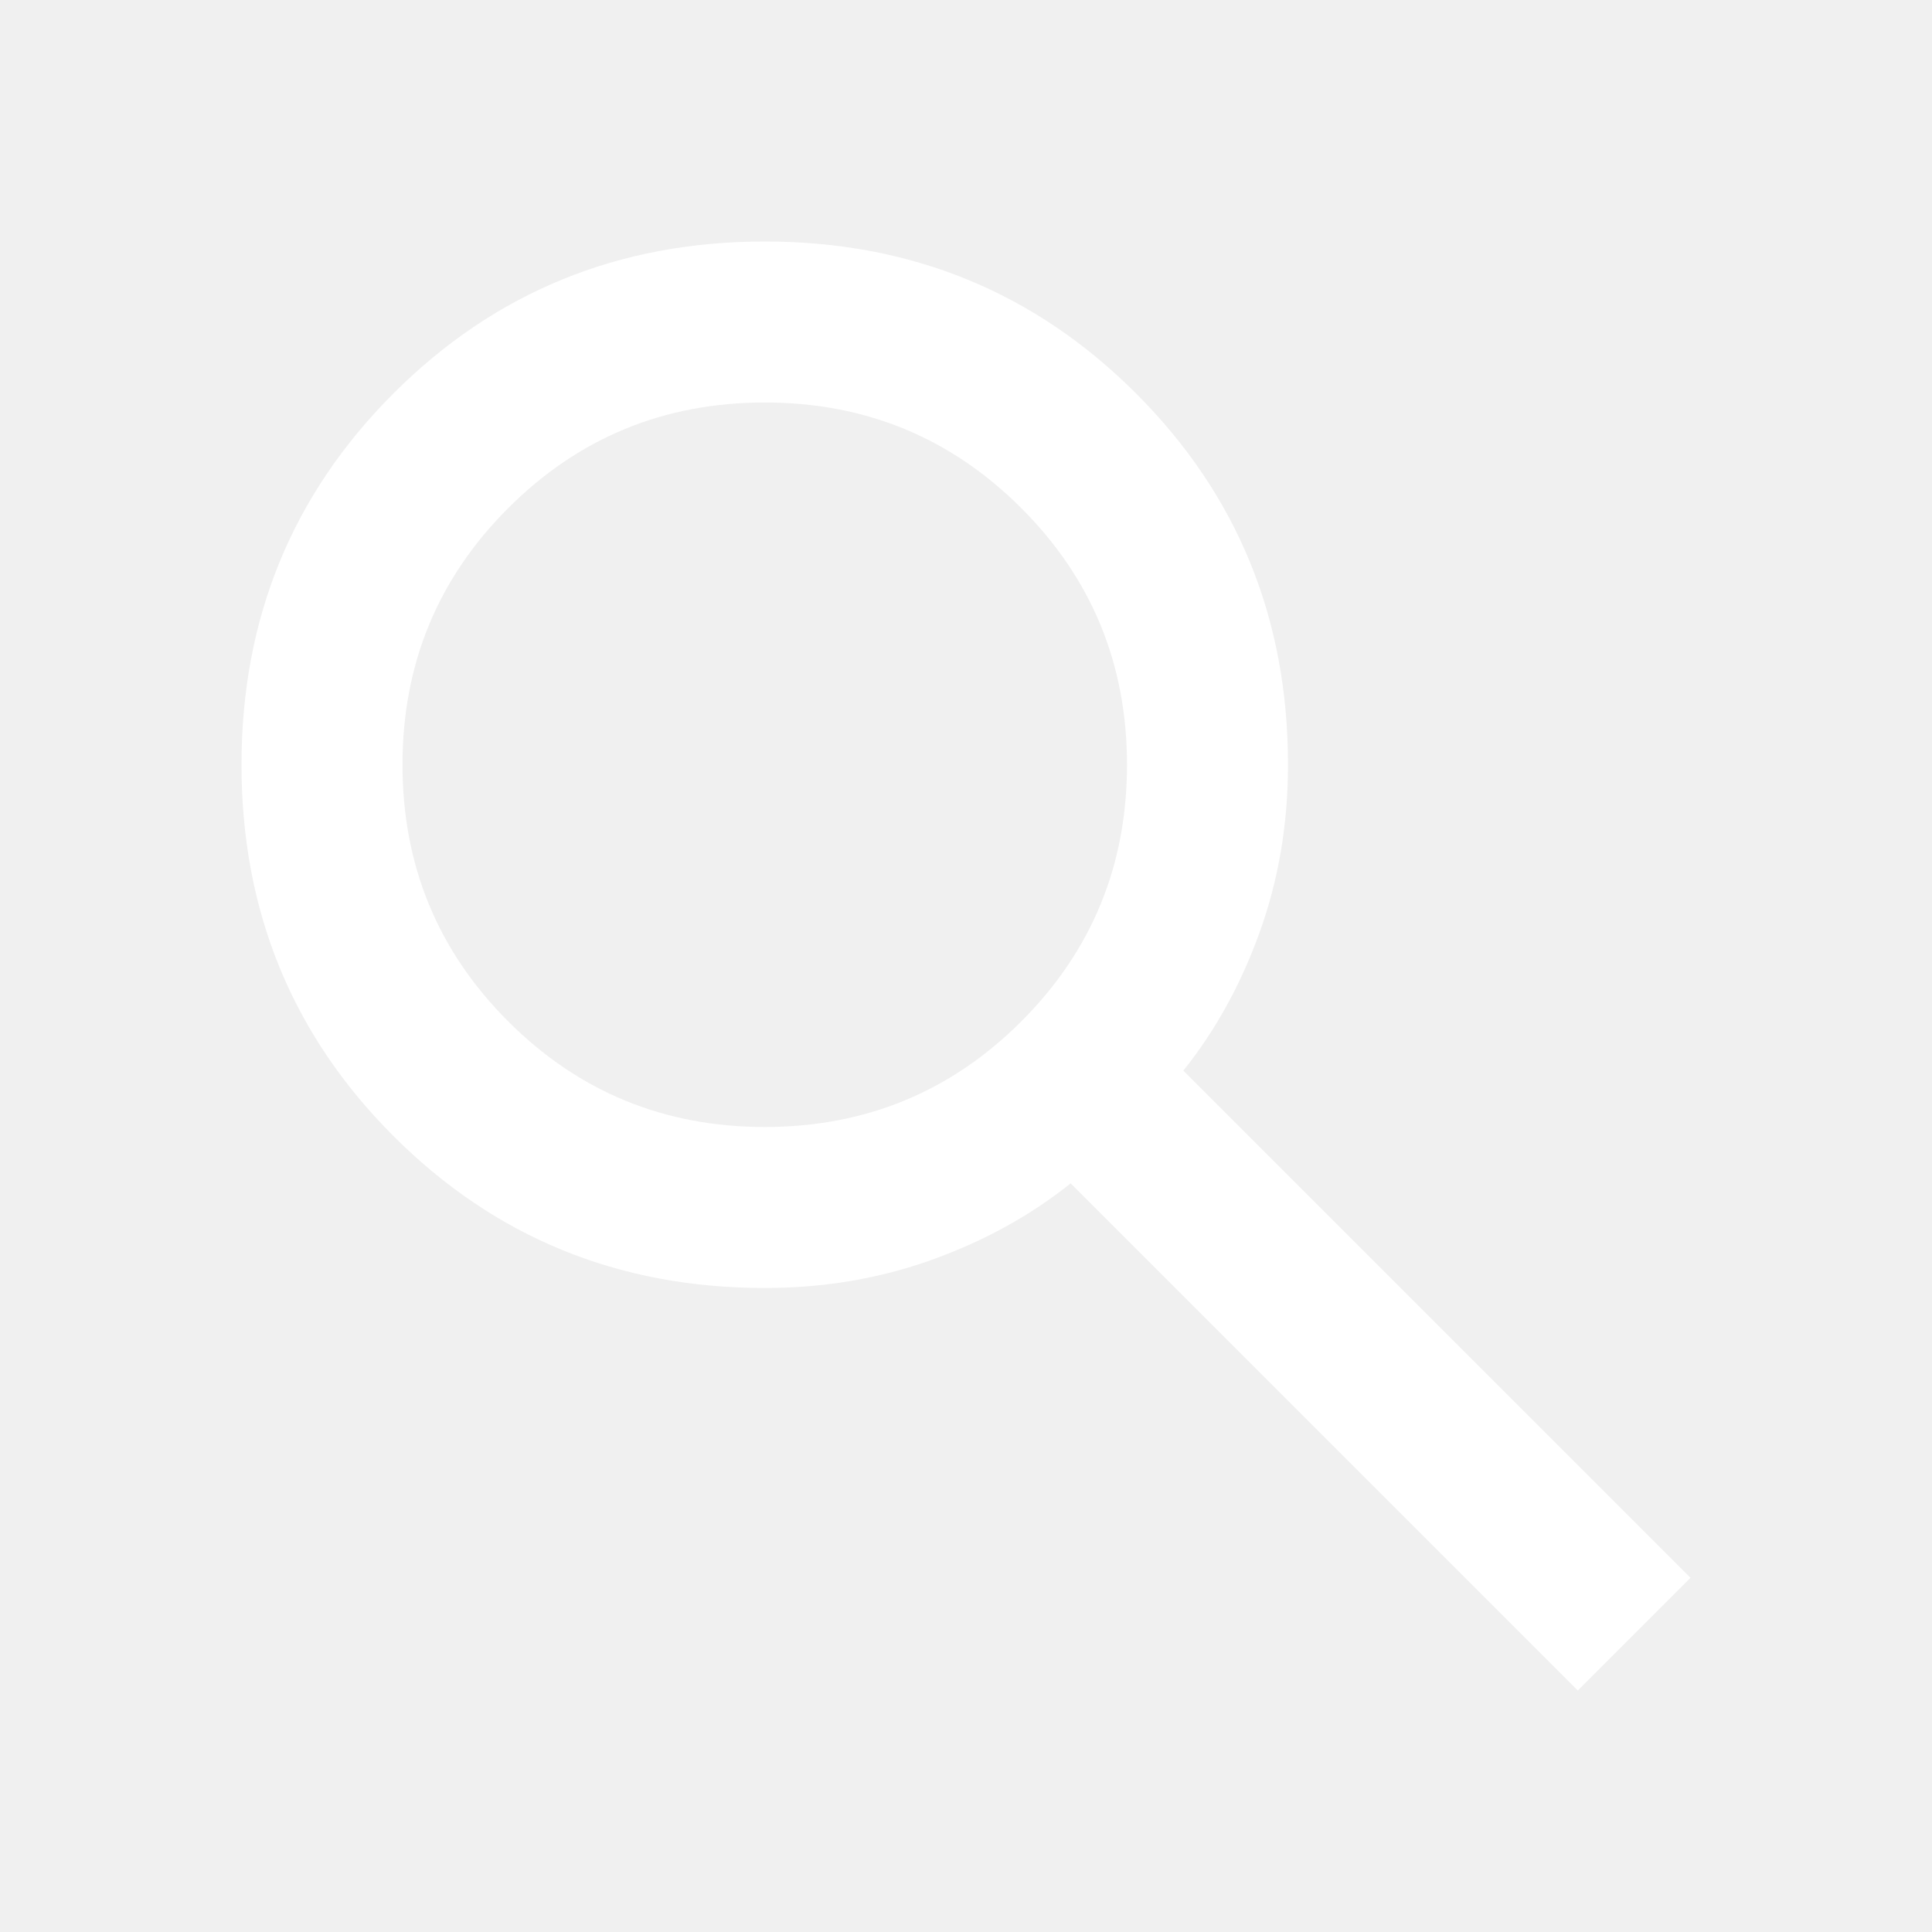
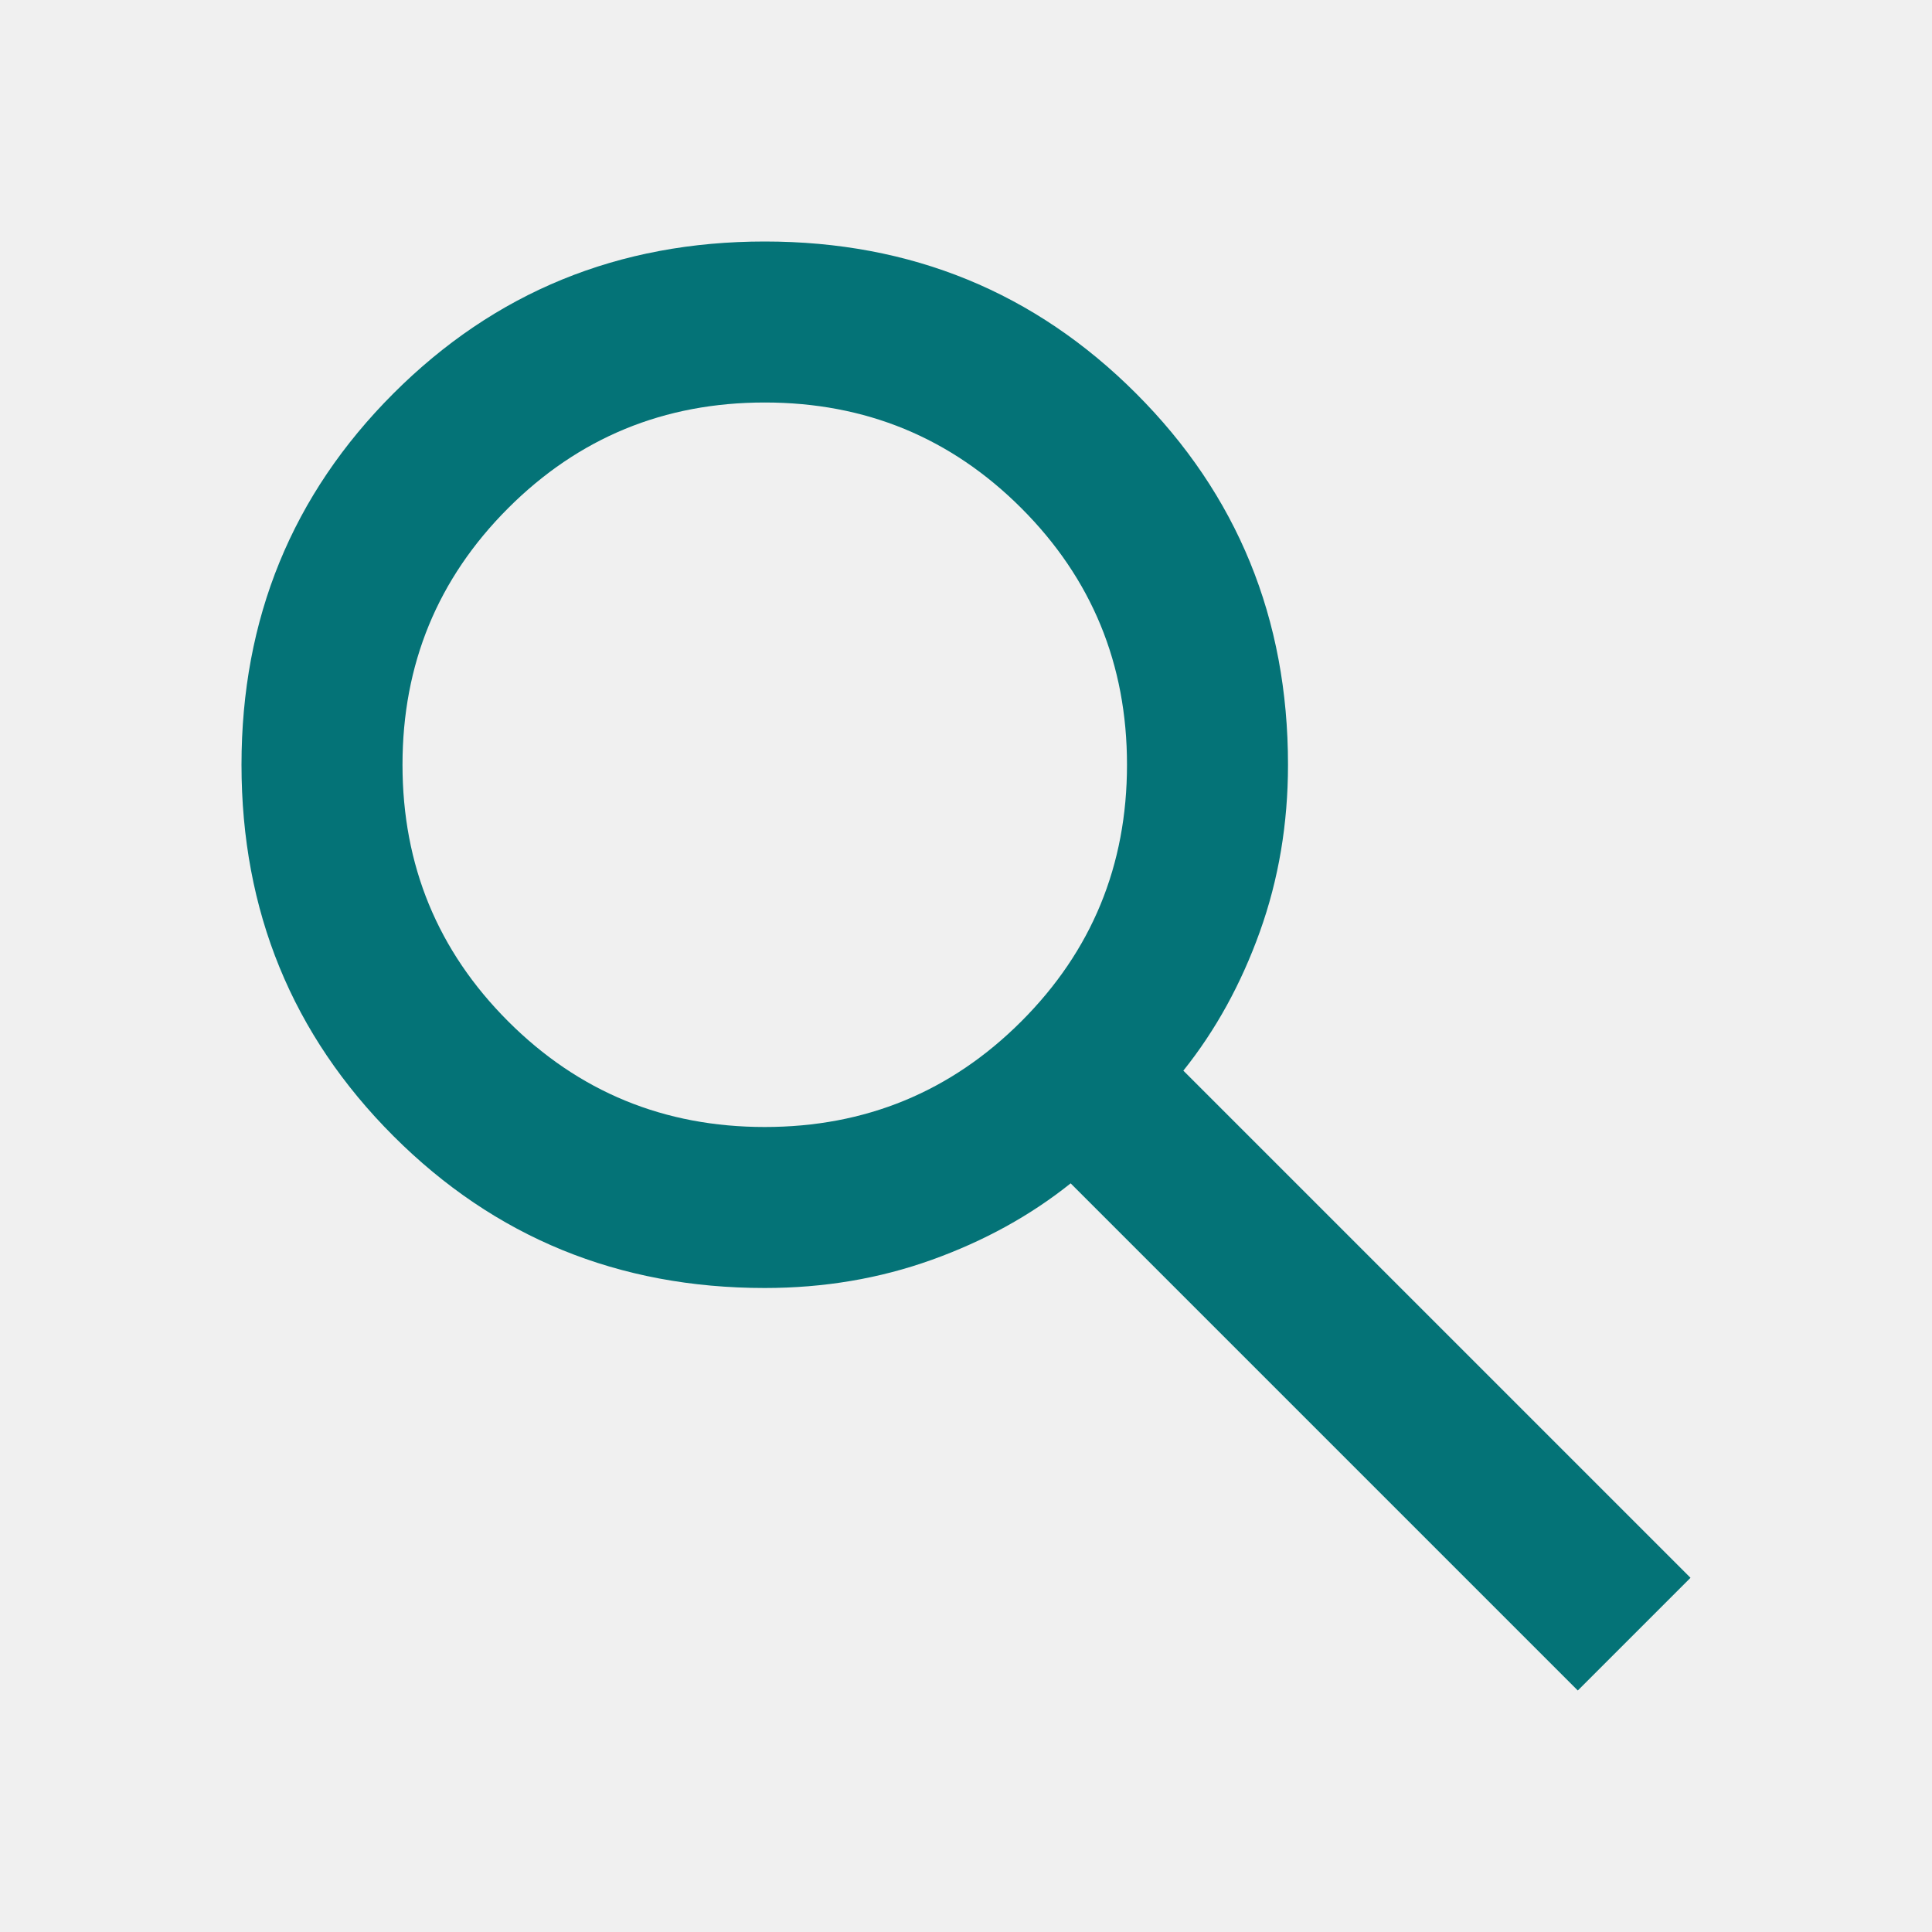
- <svg xmlns="http://www.w3.org/2000/svg" height="24px" viewBox="0 -960 960 960" width="24px" fill="#ffffff">
+ <svg xmlns="http://www.w3.org/2000/svg" height="24px" viewBox="0 -960 960 960" width="24px" fill="#047377">
  <path d="M784-120 532-372q-30 24-69 38t-83 14q-109 0-184.5-75.5T120-580q0-109 75.5-184.5T380-840q109 0 184.5 75.5T640-580q0 44-14 83t-38 69l252 252-56 56ZM380-400q75 0 127.5-52.5T560-580q0-75-52.5-127.5T380-760q-75 0-127.5 52.5T200-580q0 75 52.5 127.5T380-400Z" />
</svg>
